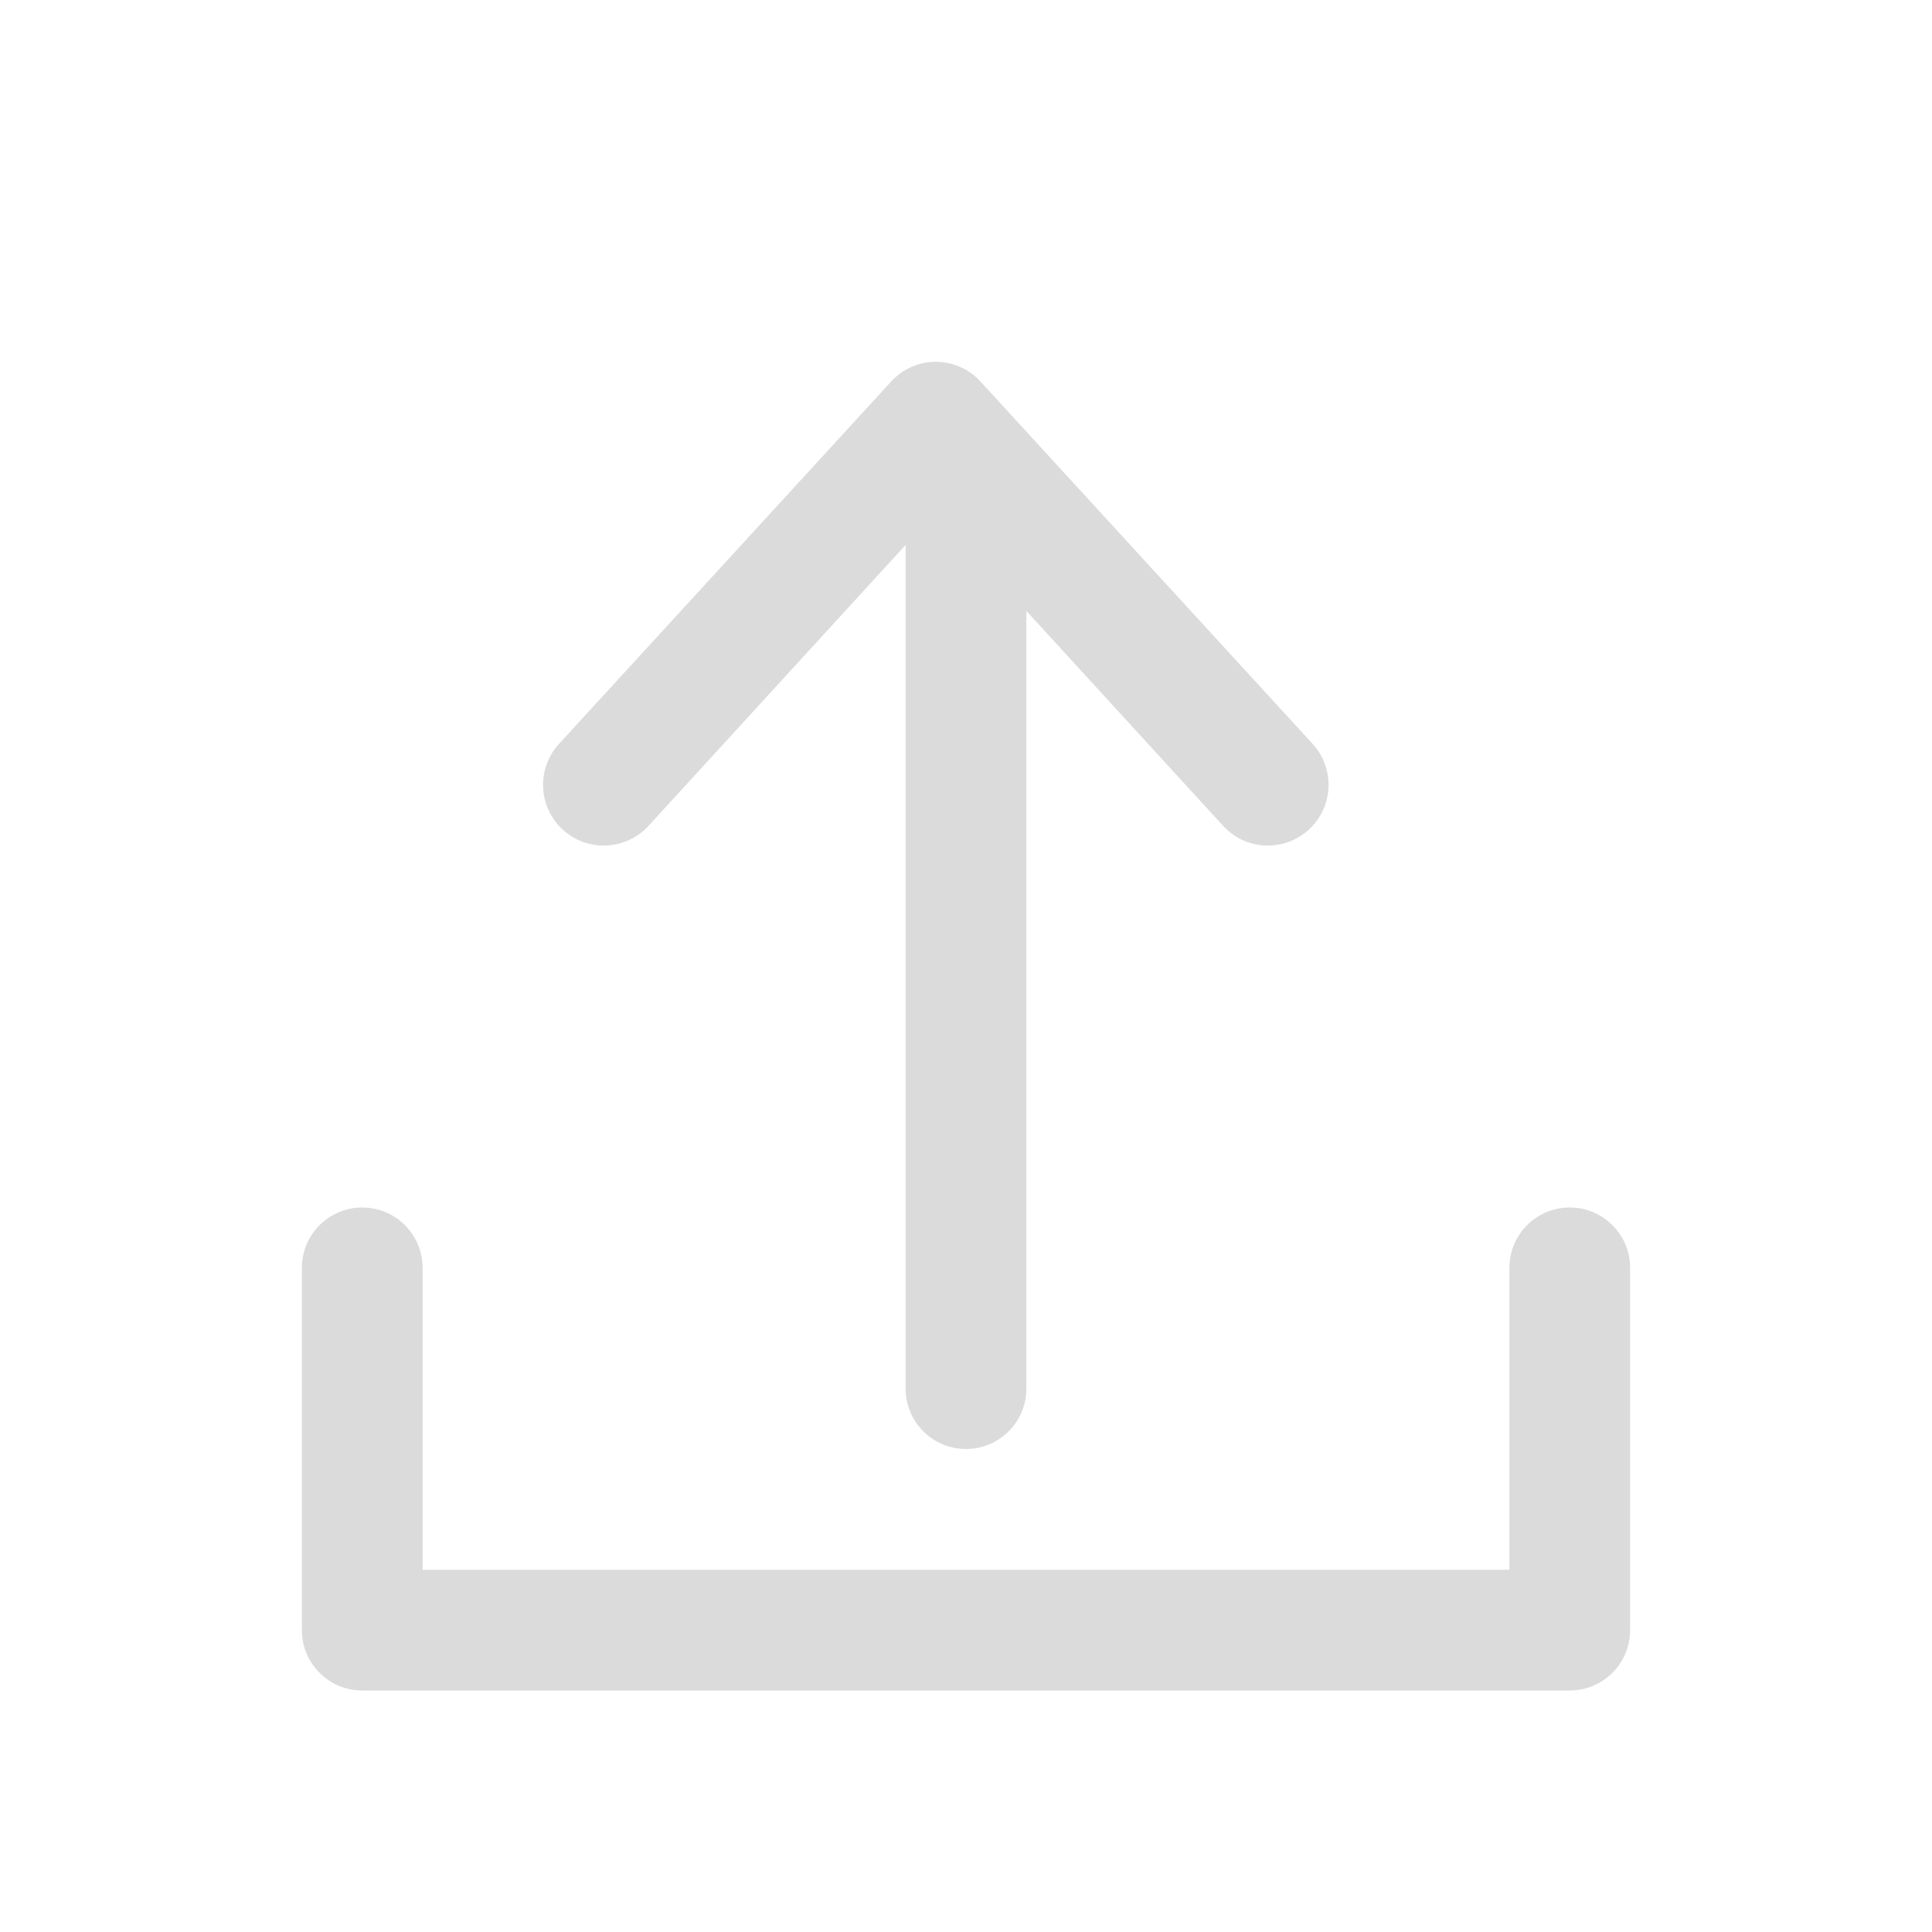
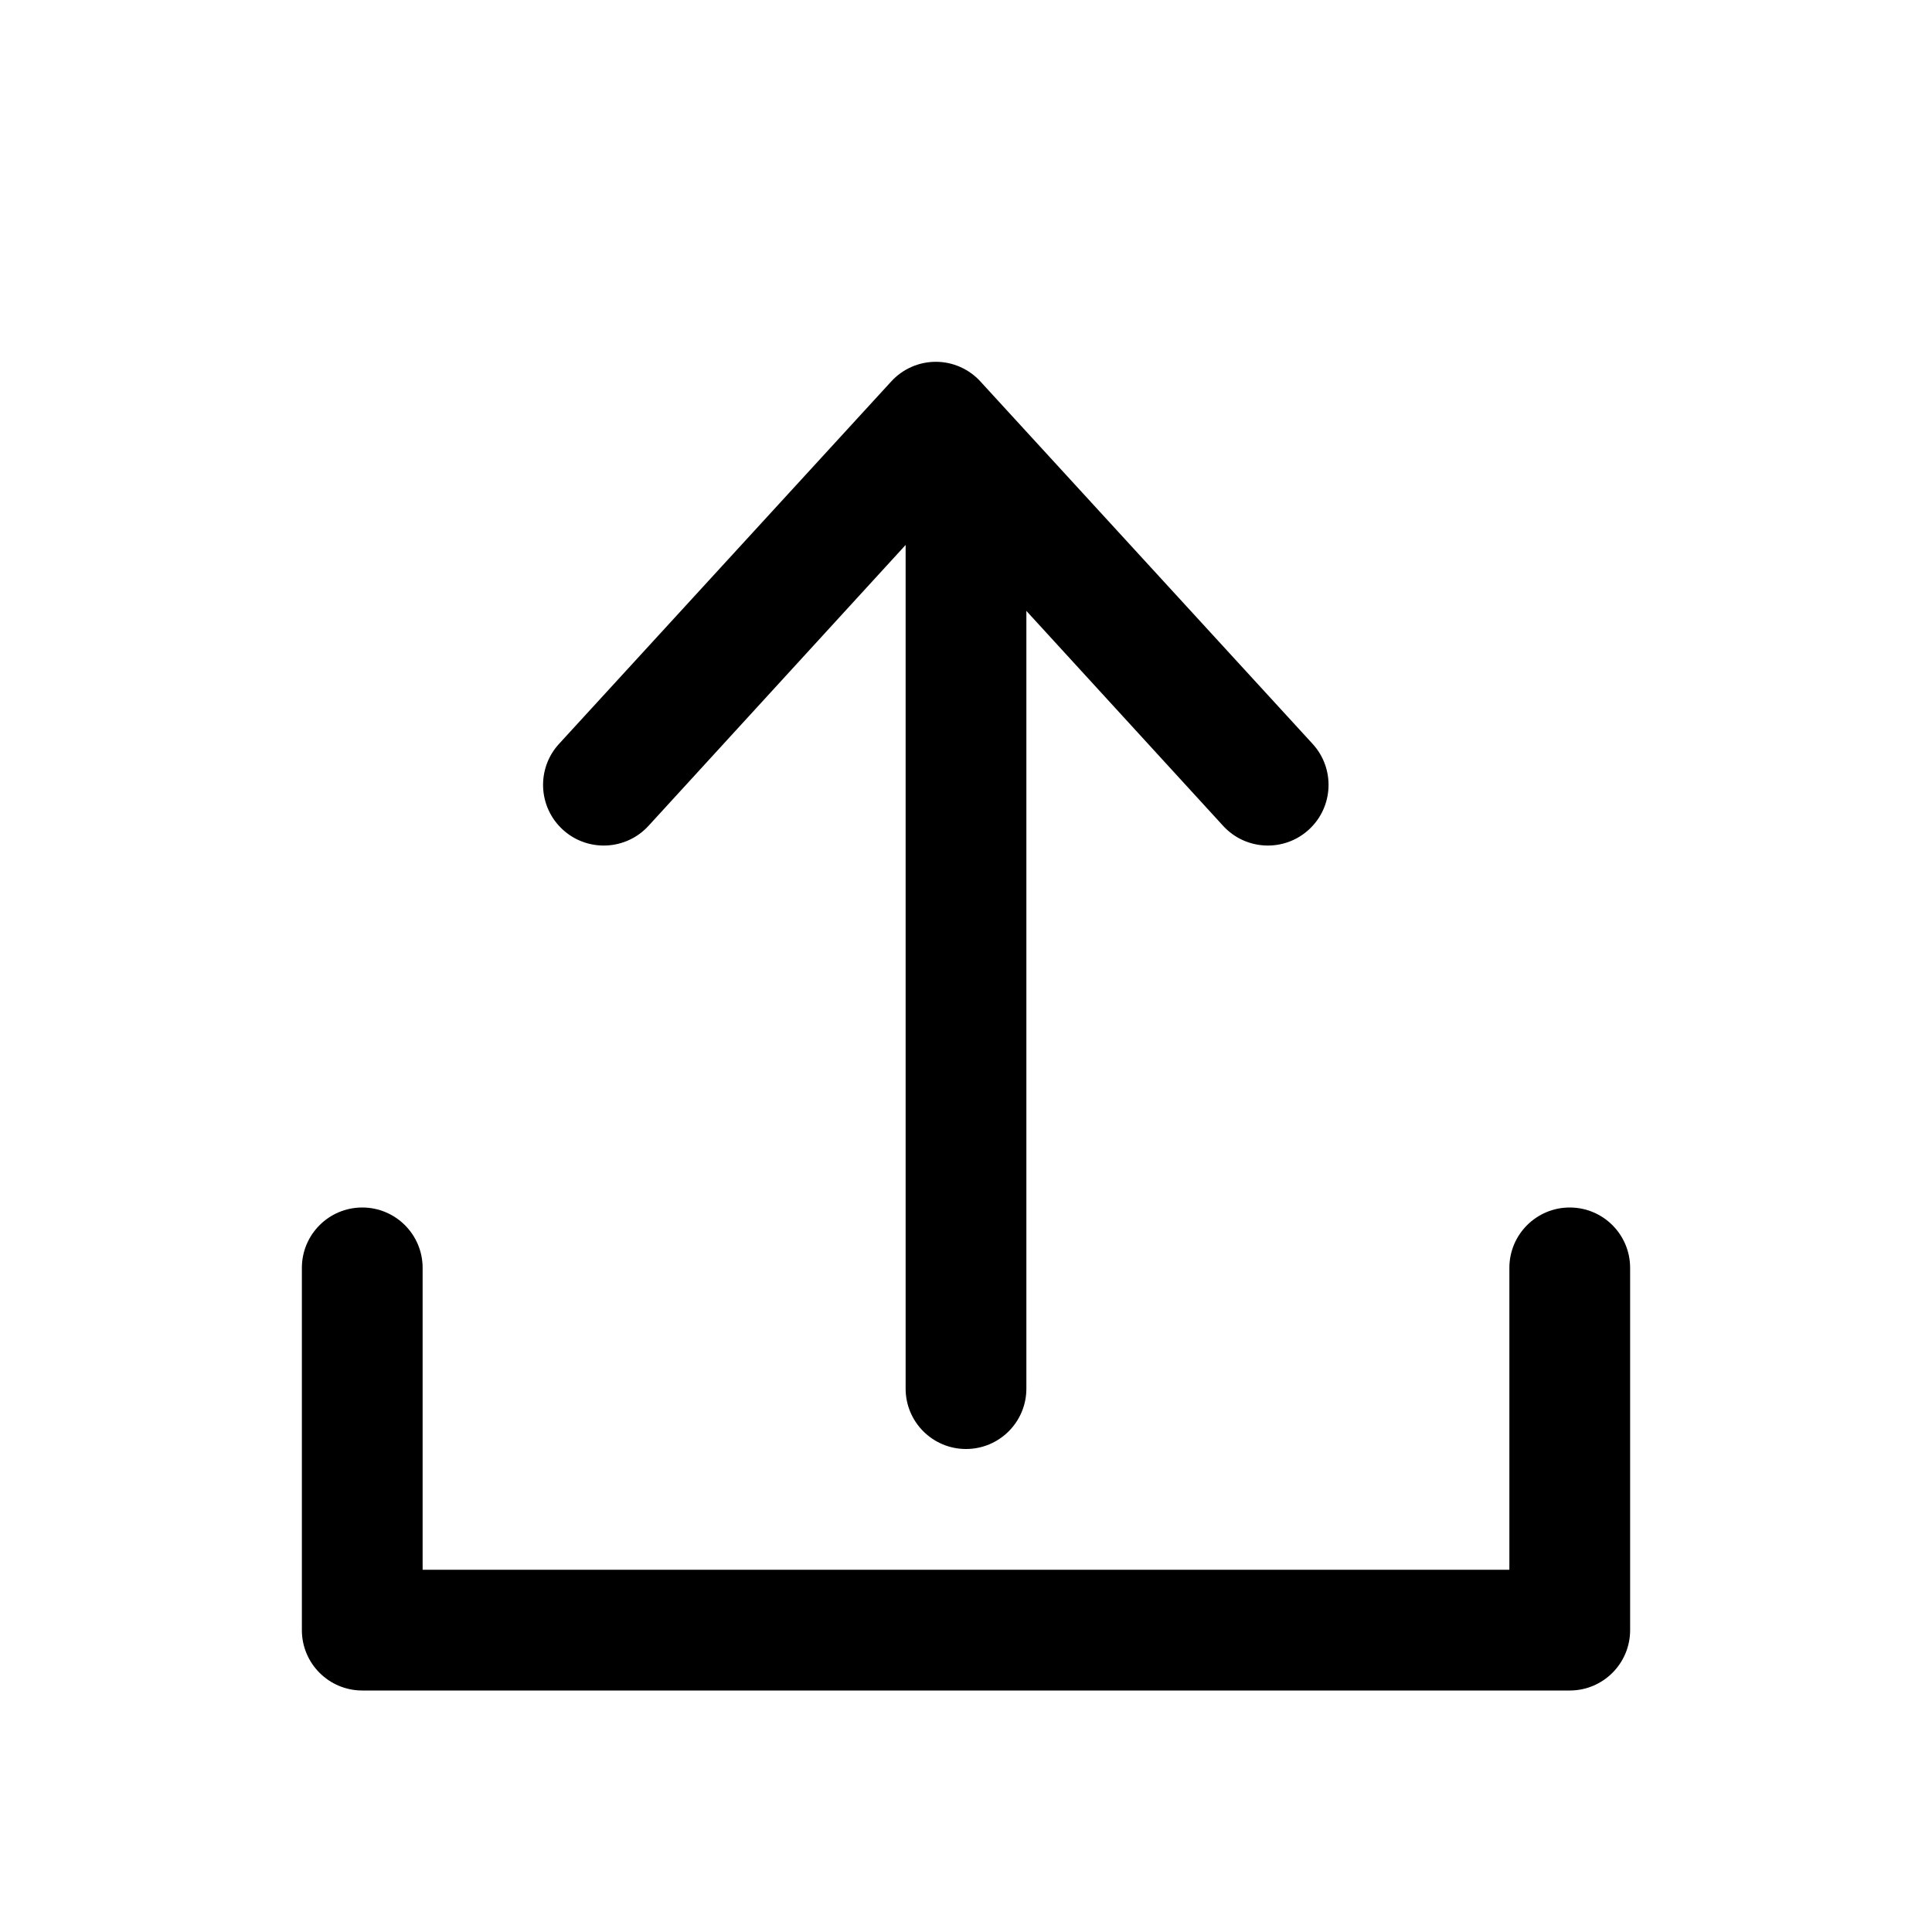
- <svg xmlns="http://www.w3.org/2000/svg" t="1587971128735" class="icon" viewBox="0 0 1024 1024" version="1.1" p-id="3346" width="32" height="32">
+ <svg xmlns="http://www.w3.org/2000/svg" class="icon" viewBox="0 0 1024 1024" width="32" height="32">
  <defs>
-     <style type="text/css" />
+     <style />
  </defs>
-   <path d="M544 736a32 32 0 0 1-64 0V288a32 32 0 0 1 64 0z" p-id="3347" fill="#dbdbdb" />
-   <path d="M800 832V672a32 32 0 0 1 64 0v192a32 32 0 0 1-32 32H192a32 32 0 0 1-32-32V672a32 32 0 0 1 64 0v160zM496 271.36l-152.32 166.4a32 32 0 1 1-47.36-43.52l176-192a32 32 0 0 1 47.36 0l176 192a32 32 0 0 1-47.36 43.52z" p-id="3348" fill="#dbdbdb" />
+   <path d="M544 736a32 32 0 01-64 0V288a32 32 0 0164 0z" />
+   <path d="M800 832V672a32 32 0 0164 0v192a32 32 0 01-32 32H192a32 32 0 01-32-32V672a32 32 0 0164 0v160zM496 271.36l-152.32 166.4a32 32 0 11-47.36-43.52l176-192a32 32 0 0147.36 0l176 192a32 32 0 01-47.36 43.52z" />
</svg>
